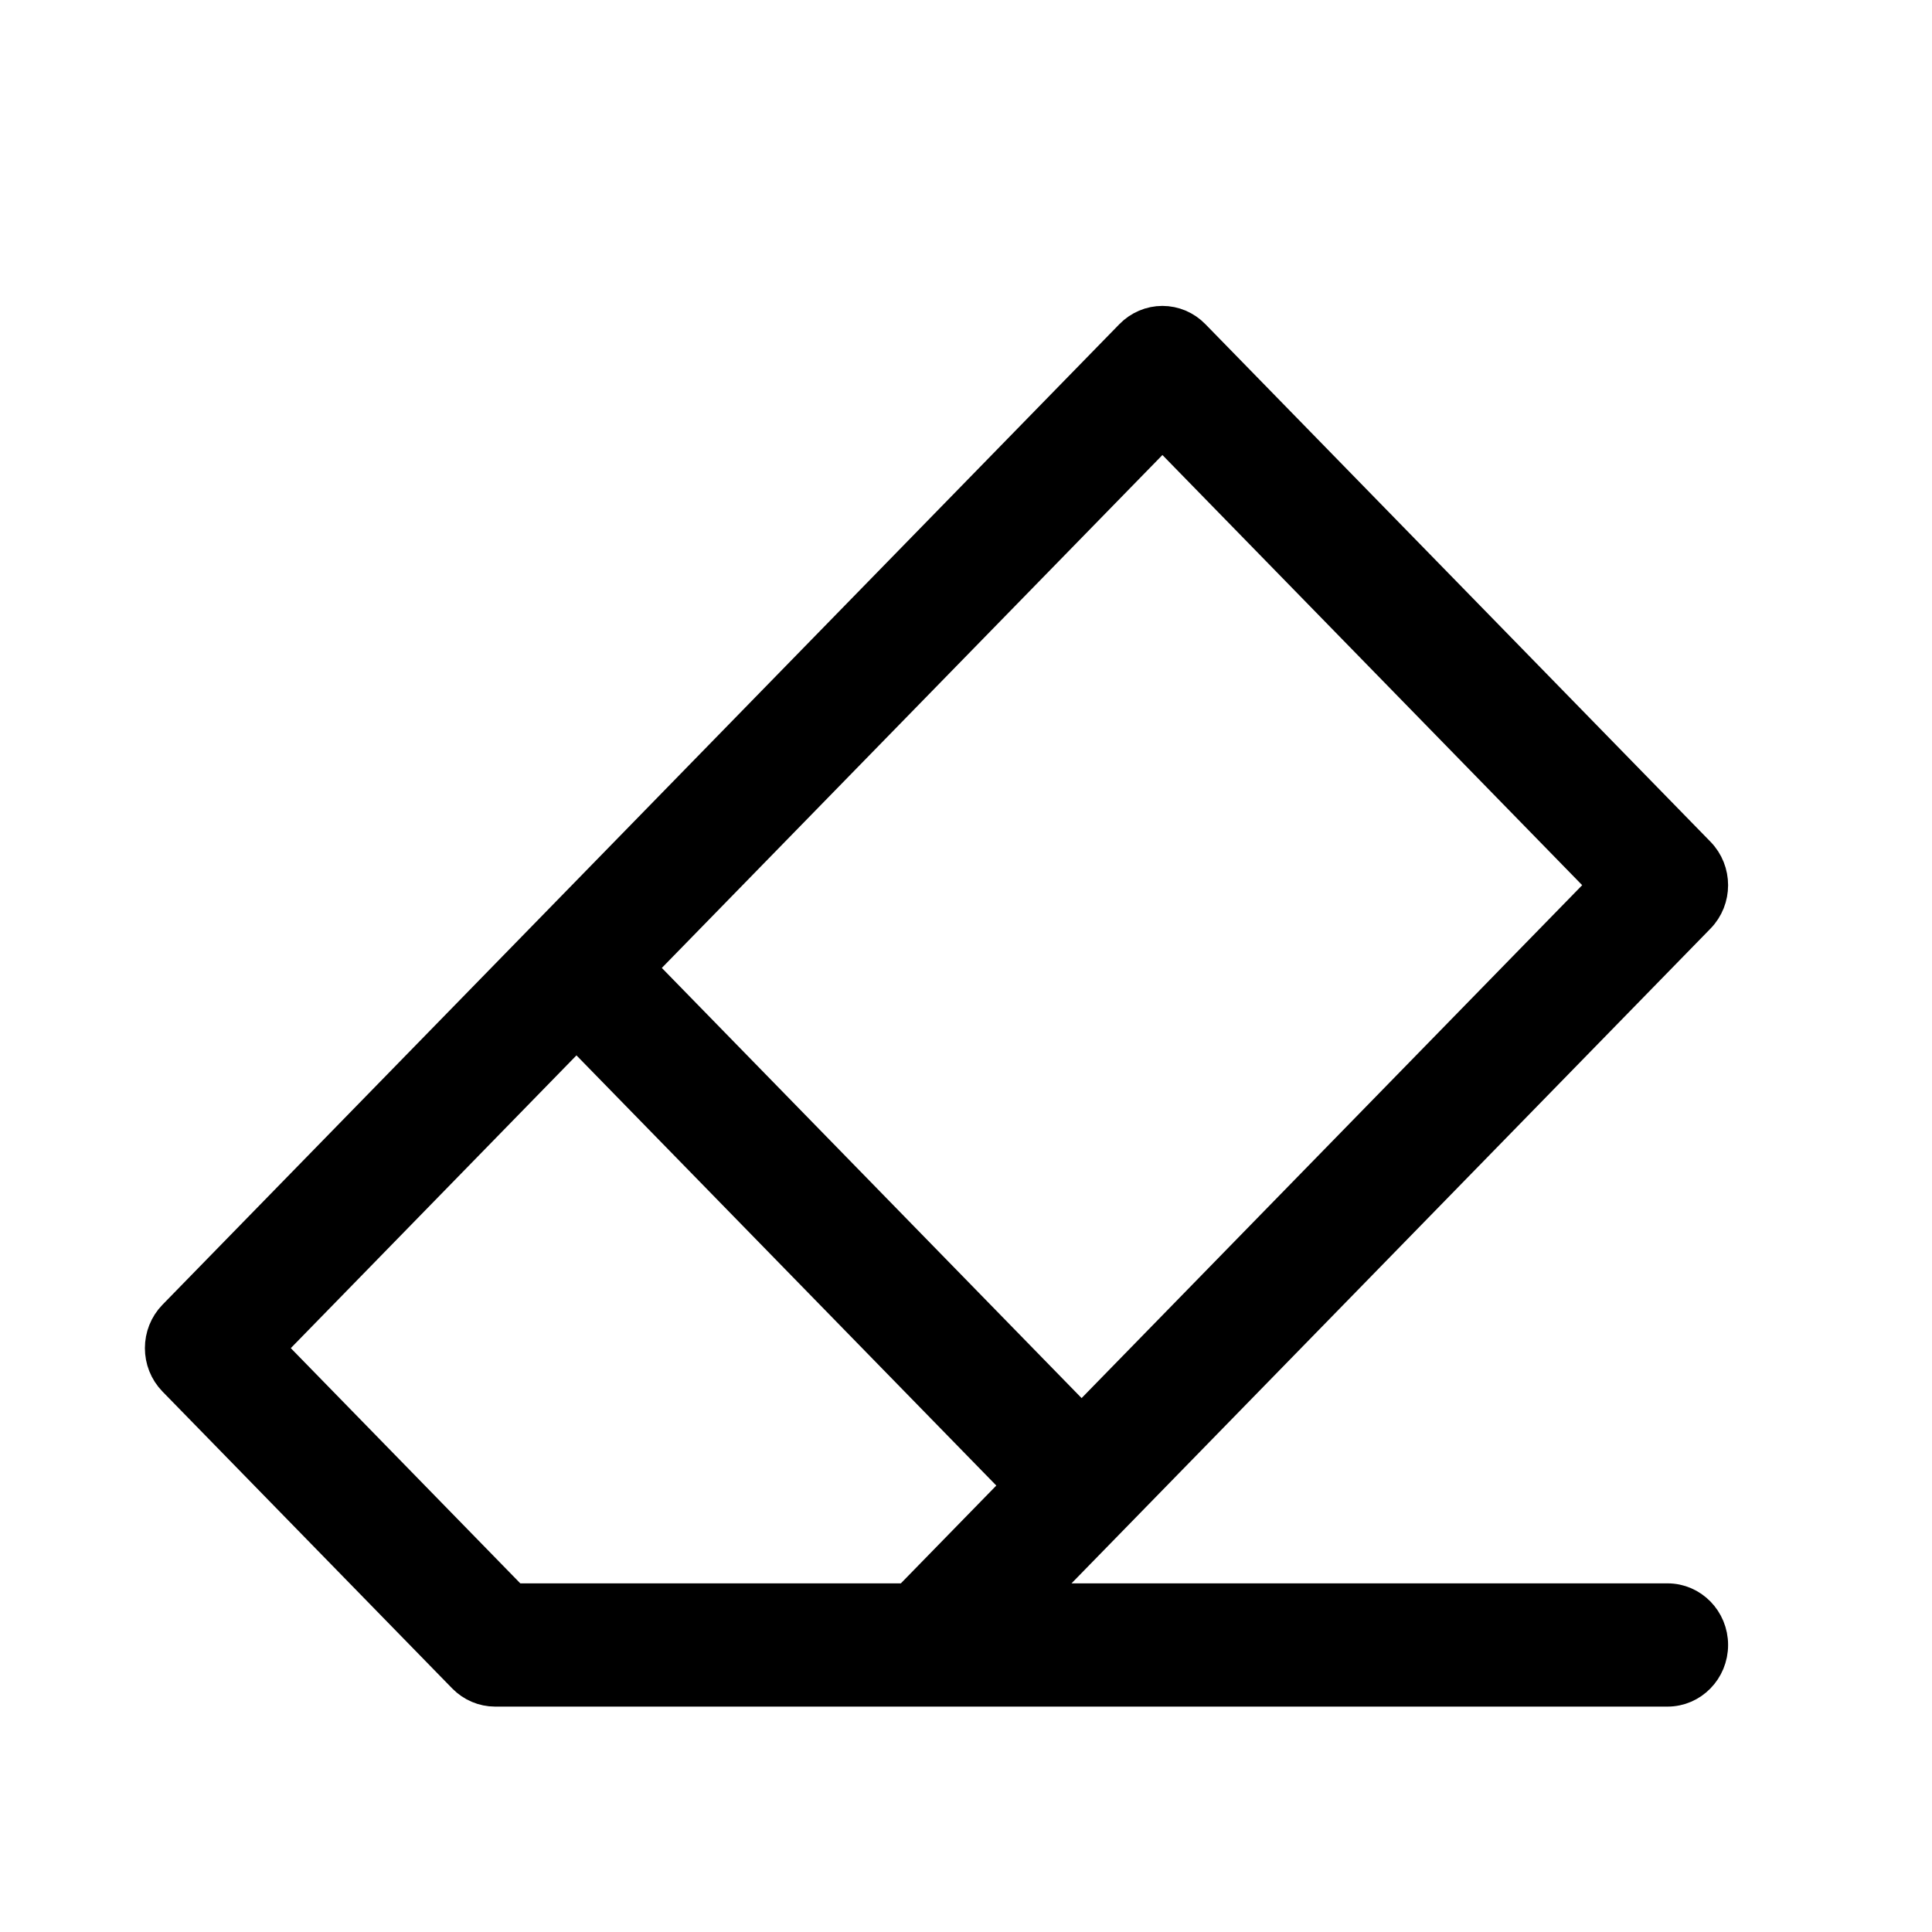
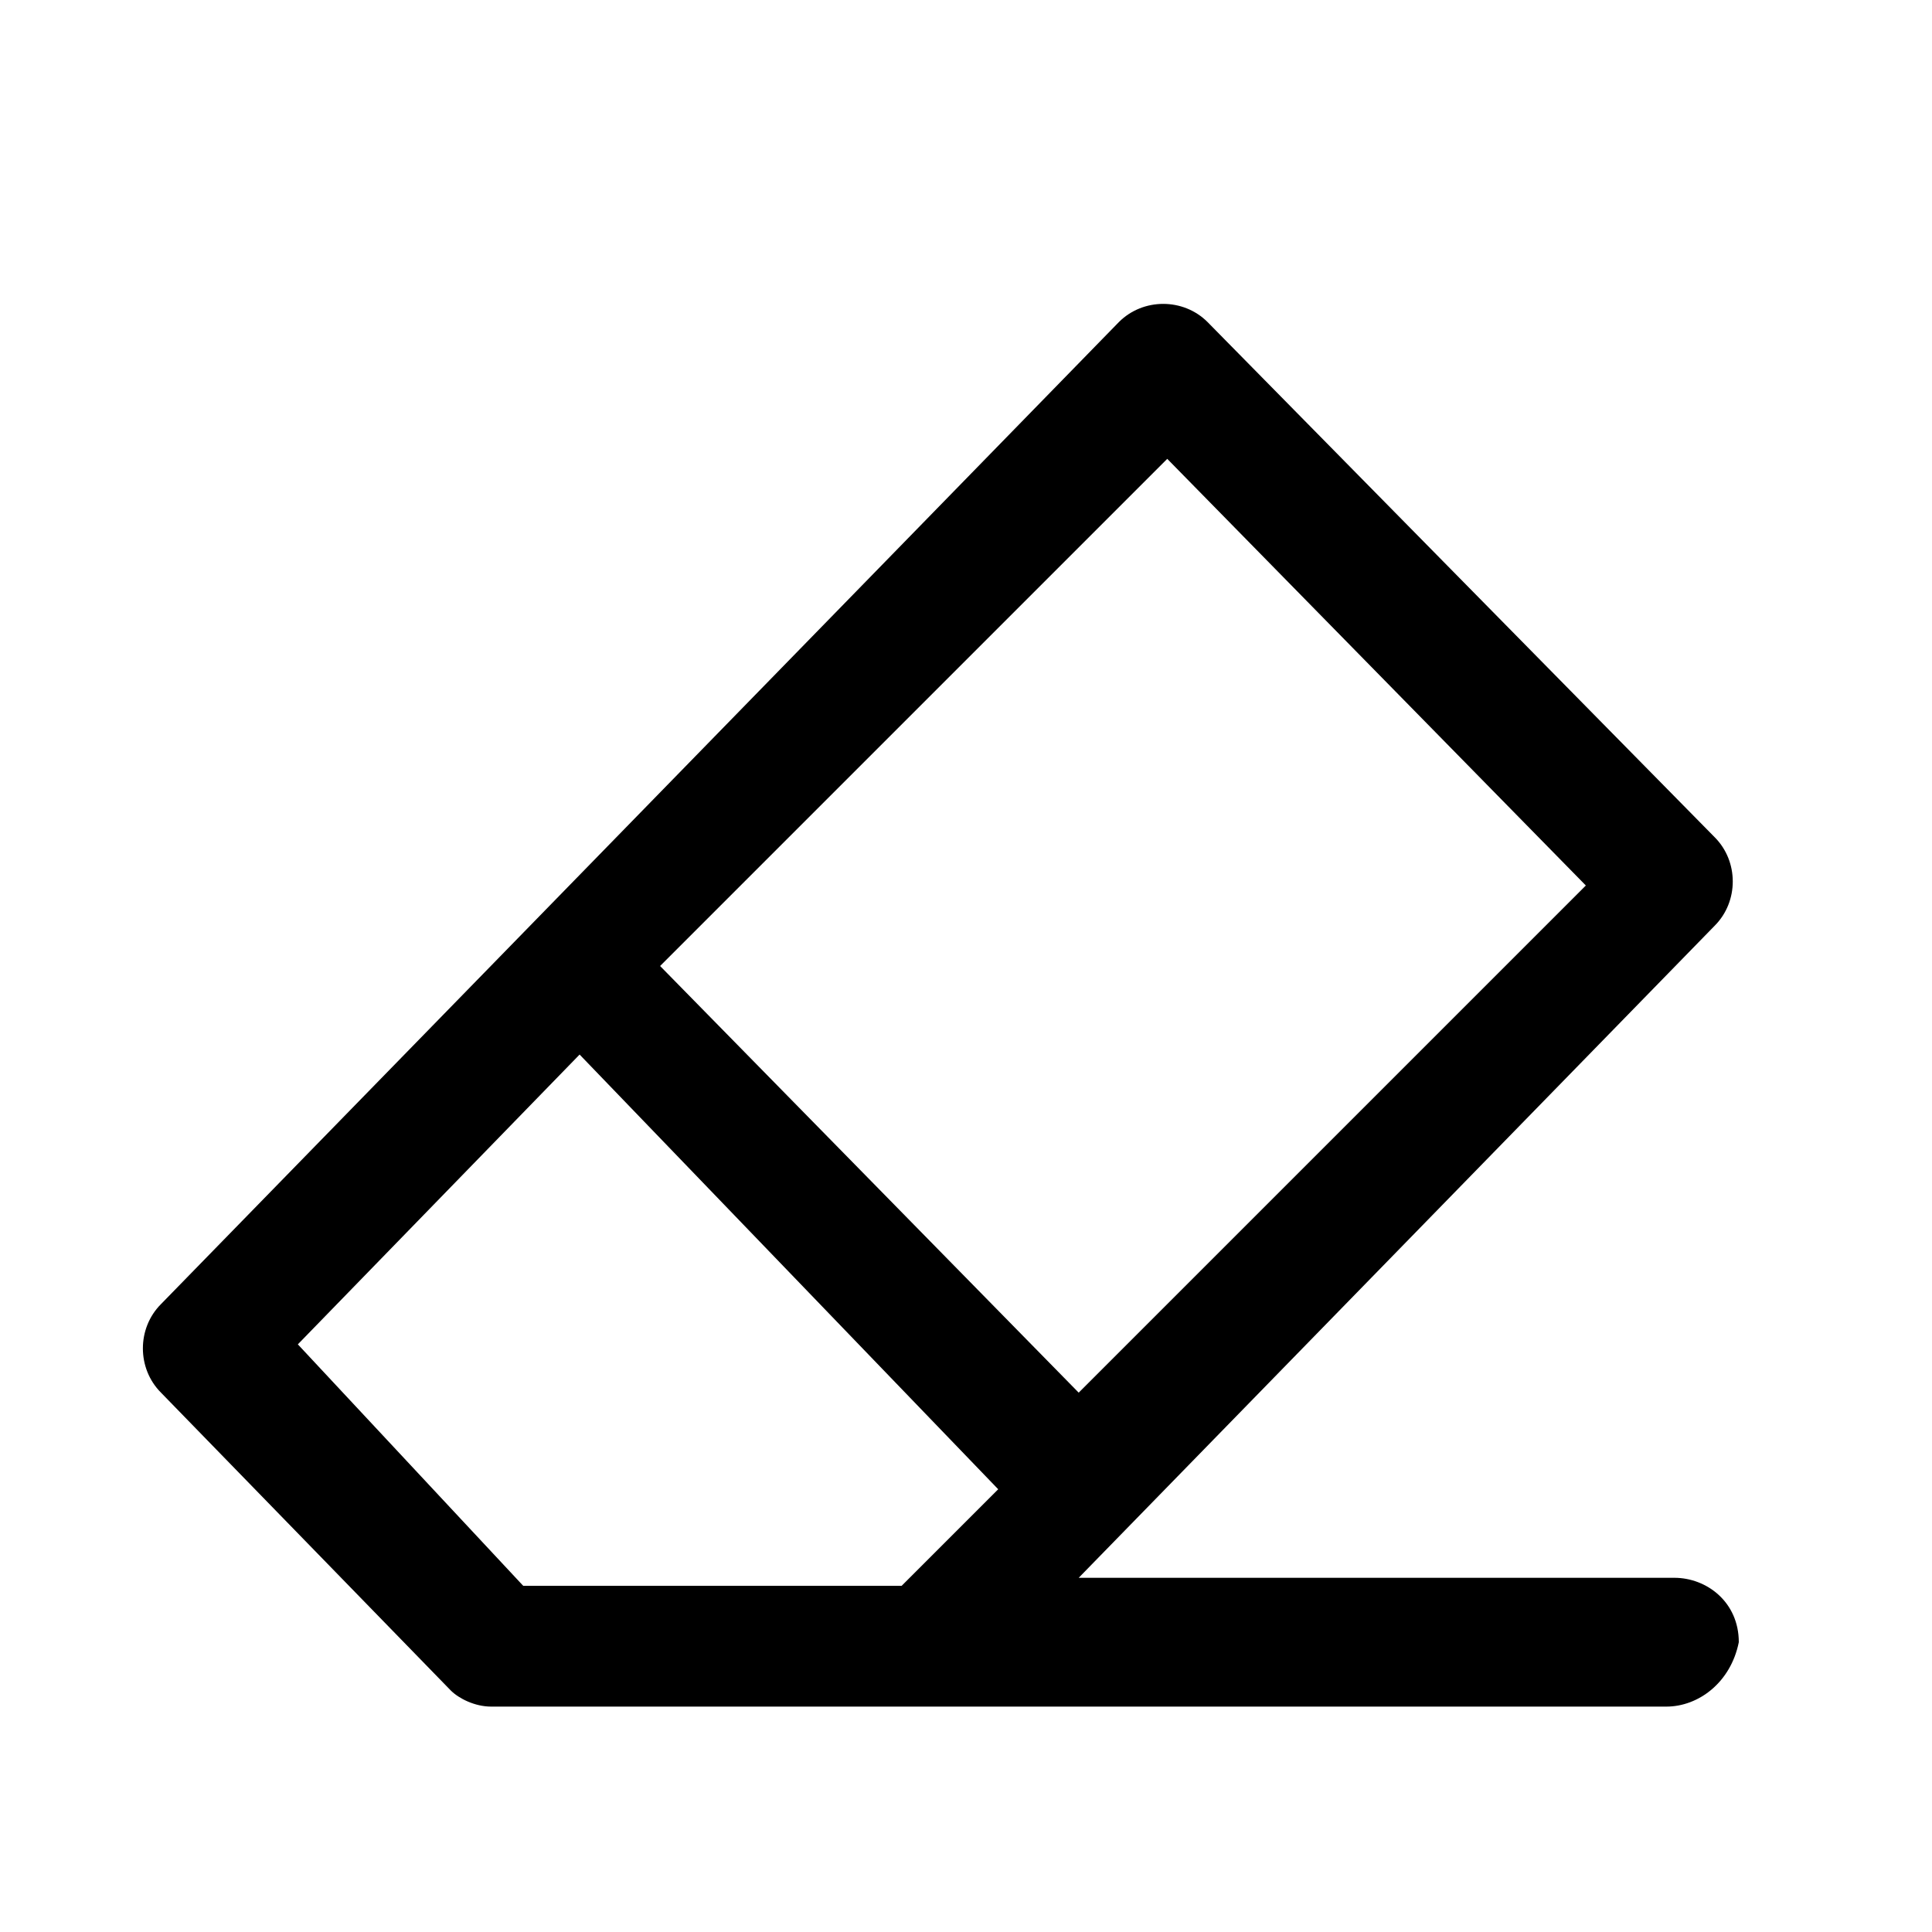
- <svg xmlns="http://www.w3.org/2000/svg" width="24px" height="24px" viewBox="0 0 24 24" version="1.1">
-   <defs />
-   <g id="Page-1" stroke="none" stroke-width="1" fill="none" fill-rule="evenodd">
+ <svg xmlns="http://www.w3.org/2000/svg" version="1.1" id="Layer_1" x="0px" y="0px" viewBox="0 0 24 24" style="enable-background:new 0 0 24 24;" xml:space="preserve">
+   <style type="text/css">
+ 	.st0{fill:none;}
+ </style>
+   <g id="Page-1">
    <g id="clean">
      <g id="eraser" transform="translate(2, 4)">
-         <rect id="Rectangle-path" transform="translate(11.9, 6.8) rotate(45) translate(-11.9, -6.8) " x="7.933" y="2.267" width="7.933" height="9.067" />
-         <path d="M18.715,15.869 L10.836,15.869 L19.105,7.396 C19.321,7.175 19.321,6.817 19.105,6.596 L12.83,0.166 C12.727,0.06 12.586,0 12.44,0 C12.293,0 12.153,0.06 12.049,0.166 L0.162,12.347 C-0.054,12.568 -0.054,12.926 0.162,13.147 L3.76,16.834 C3.863,16.94 4.004,17 4.15,17 L18.715,17 C19.019,17 19.267,16.747 19.267,16.434 C19.267,16.122 19.019,15.869 18.715,15.869 Z M12.44,1.366 L17.934,6.996 L11.436,13.654 L5.942,8.024 L12.44,1.366 Z M9.275,15.869 L4.379,15.869 L1.333,12.747 L5.161,8.824 L10.656,14.454 L9.275,15.869 Z" id="Shape" stroke="#000000" stroke-width="0.4" fill="#000000" fill-rule="nonzero" />
+         <rect id="Rectangle-path" x="7.4" y="2.8" transform="matrix(0.7071 -0.7071 0.7071 0.7071 -1.3229 10.4062)" class="st0" width="9.1" height="7.9" />
+         <g>
+           <path id="Shape_1_" d="M18.7,15.9h-7.9l8.3-8.5c0.2-0.2,0.2-0.6,0-0.8l-6.3-6.4C12.7,0.1,12.6,0,12.4,0c-0.1,0-0.3,0.1-0.4,0.2      L0.2,12.3c-0.2,0.2-0.2,0.6,0,0.8l3.6,3.7C3.9,16.9,4,17,4.2,17h14.6c0.3,0,0.6-0.3,0.6-0.6C19.3,16.1,19,15.9,18.7,15.9z       M12.4,1.4L17.9,7l-6.5,6.7L5.9,8L12.4,1.4z M9.3,15.9H4.4l-3-3.1l3.8-3.9l5.5,5.6L9.3,15.9z" />
+           <path d="M18.7,17.2H4.1c-0.2,0-0.4-0.1-0.5-0.2L0,13.3c-0.3-0.3-0.3-0.8,0-1.1L11.9,0c0.3-0.3,0.8-0.3,1.1,0l6.3,6.4      c0.3,0.3,0.3,0.8,0,1.1l-7.9,8.1h7.4c0.4,0,0.8,0.3,0.8,0.8C19.5,16.9,19.1,17.2,18.7,17.2z M12.4,0.2c-0.1,0-0.2,0-0.2,0.1      L0.3,12.5c-0.1,0.1-0.1,0.4,0,0.5l3.6,3.7c0.1,0.1,0.2,0.1,0.2,0.1h14.6c0.2,0,0.4-0.2,0.4-0.4c0-0.2-0.2-0.4-0.4-0.4h-8.4      L19,7.3c0.1-0.1,0.1-0.4,0-0.5l-6.3-6.4C12.6,0.2,12.5,0.2,12.4,0.2z M9.4,16.1H4.3l-3.2-3.3l4.1-4.2l5.8,5.9L9.4,16.1z       M4.5,15.7h4.7l1.2-1.2L5.2,9.1l-3.5,3.6L4.5,15.7z M11.4,13.9L5.7,8l6.8-6.9L18.2,7L11.4,13.9z M6.2,8l5.2,5.3L17.7,7l-5.2-5.3      L6.2,8z" />
+         </g>
      </g>
    </g>
  </g>
</svg>
